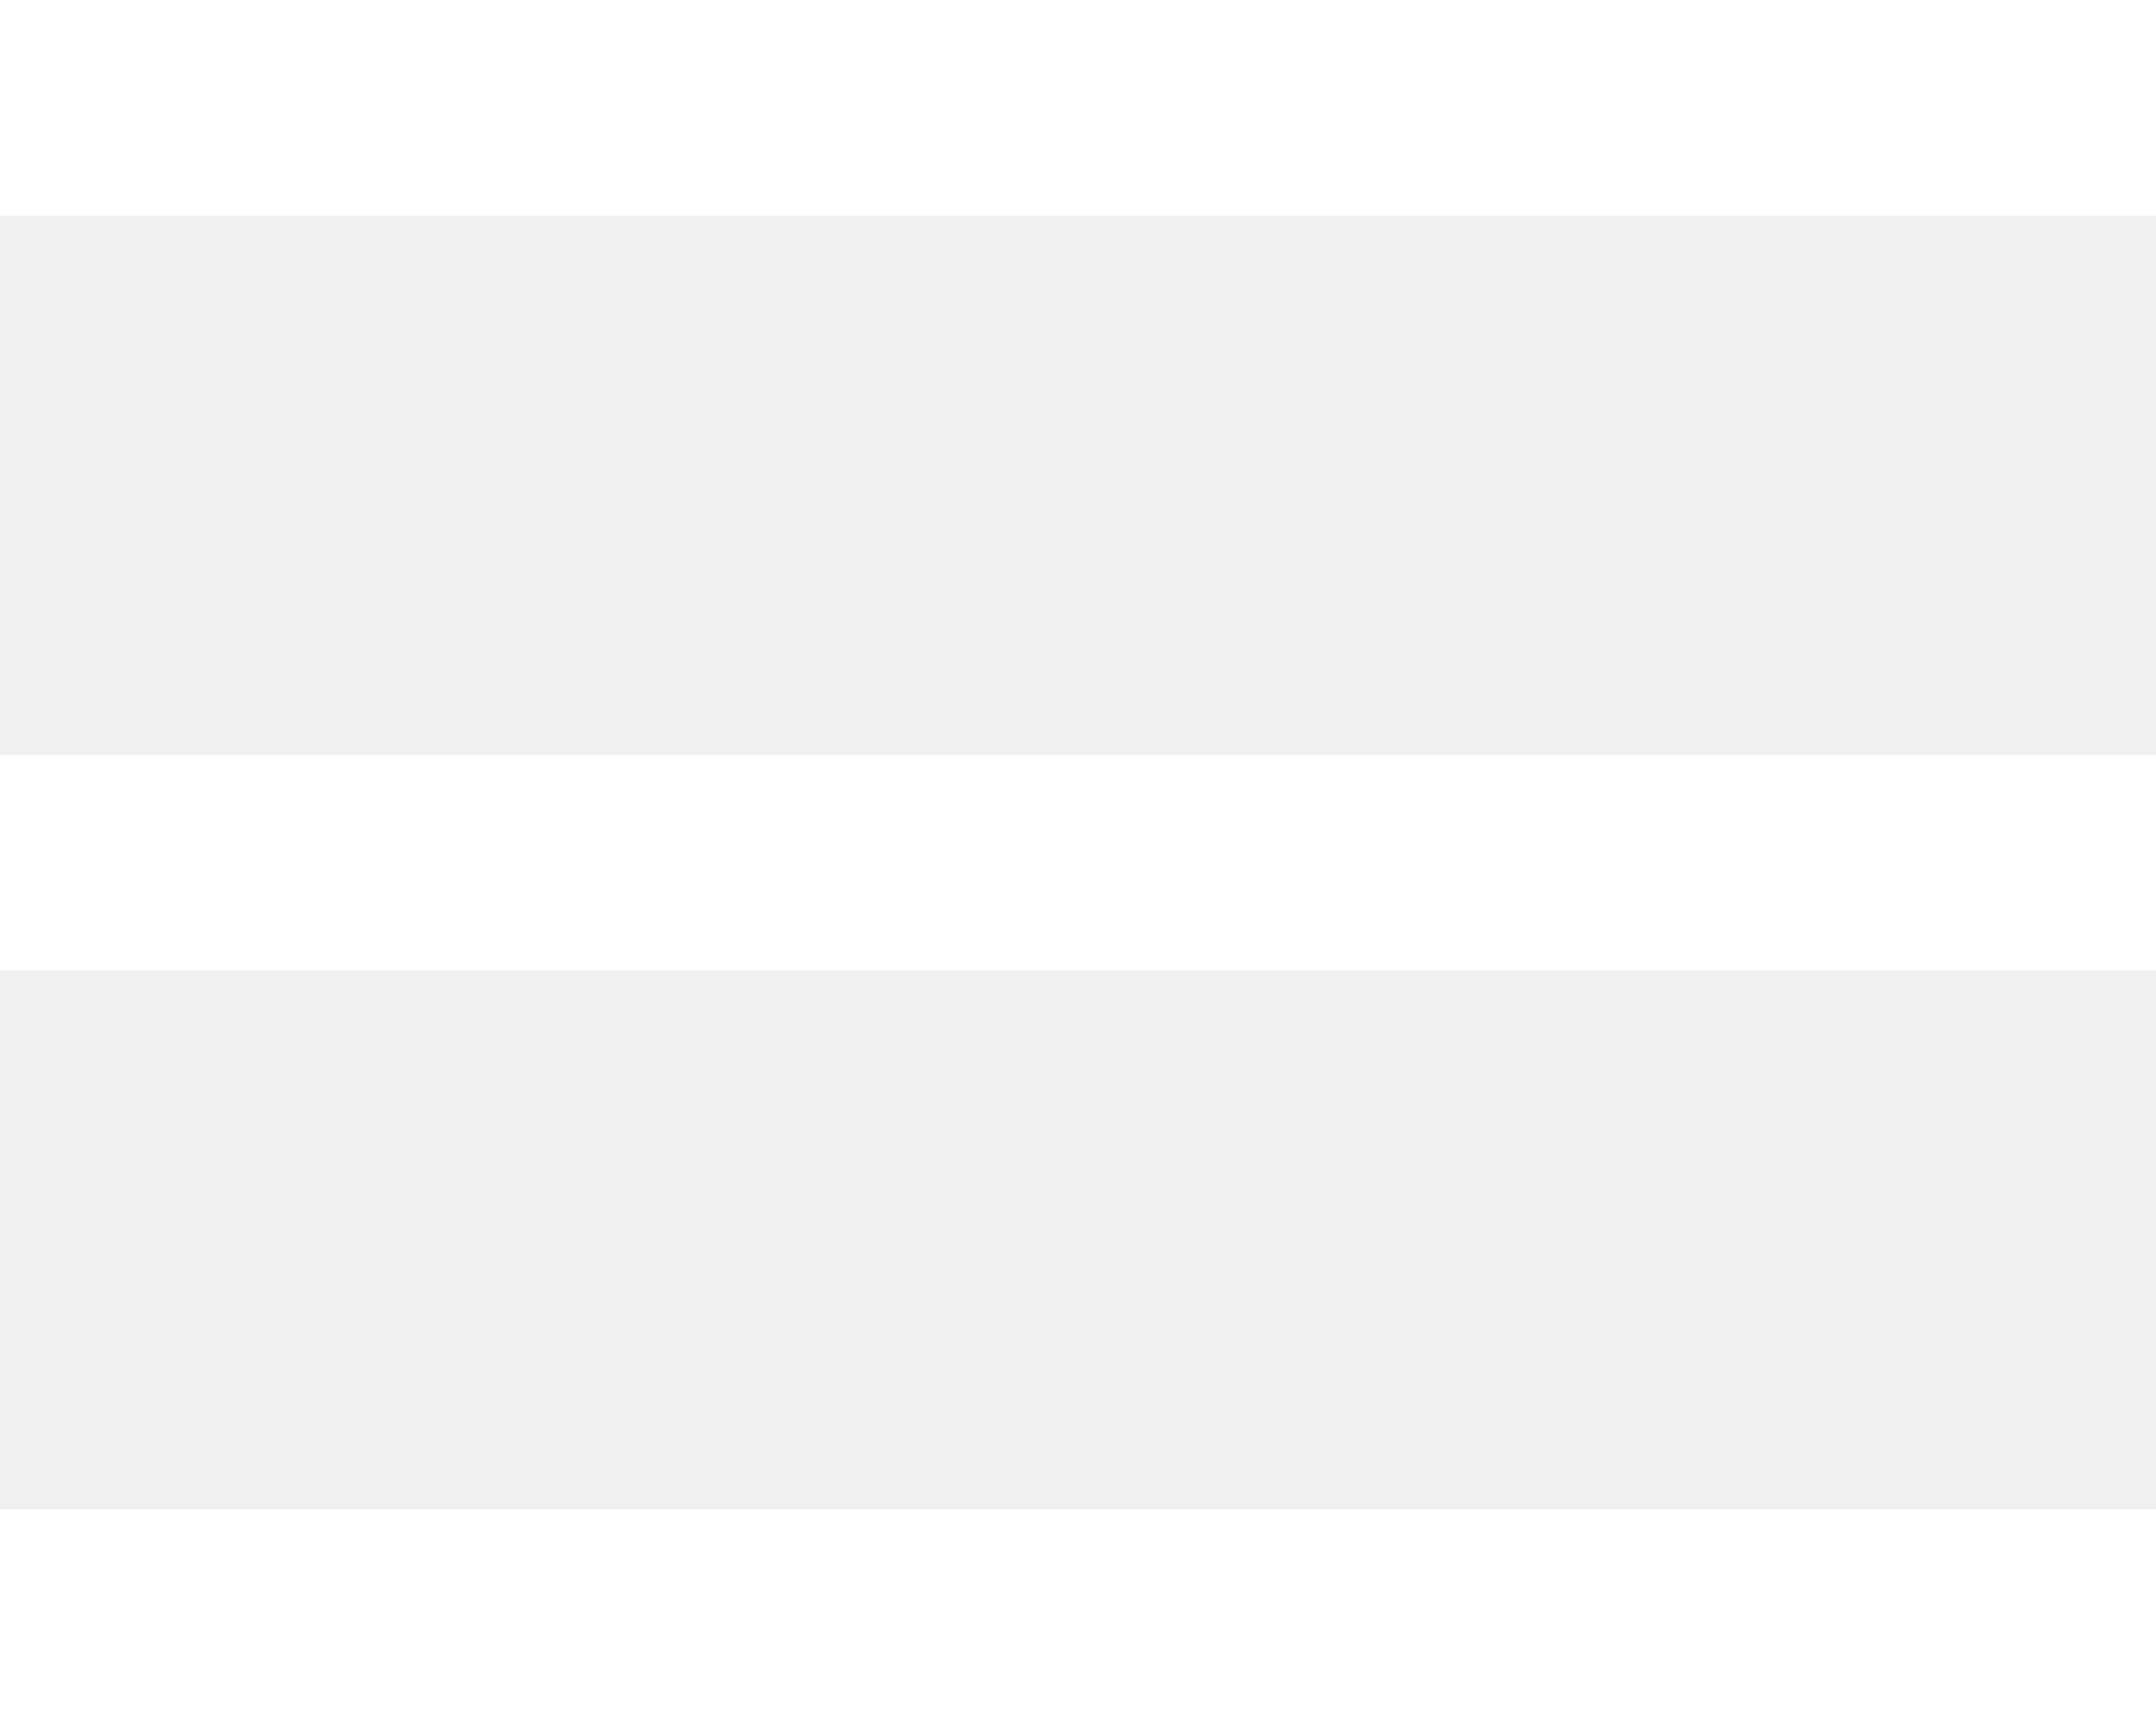
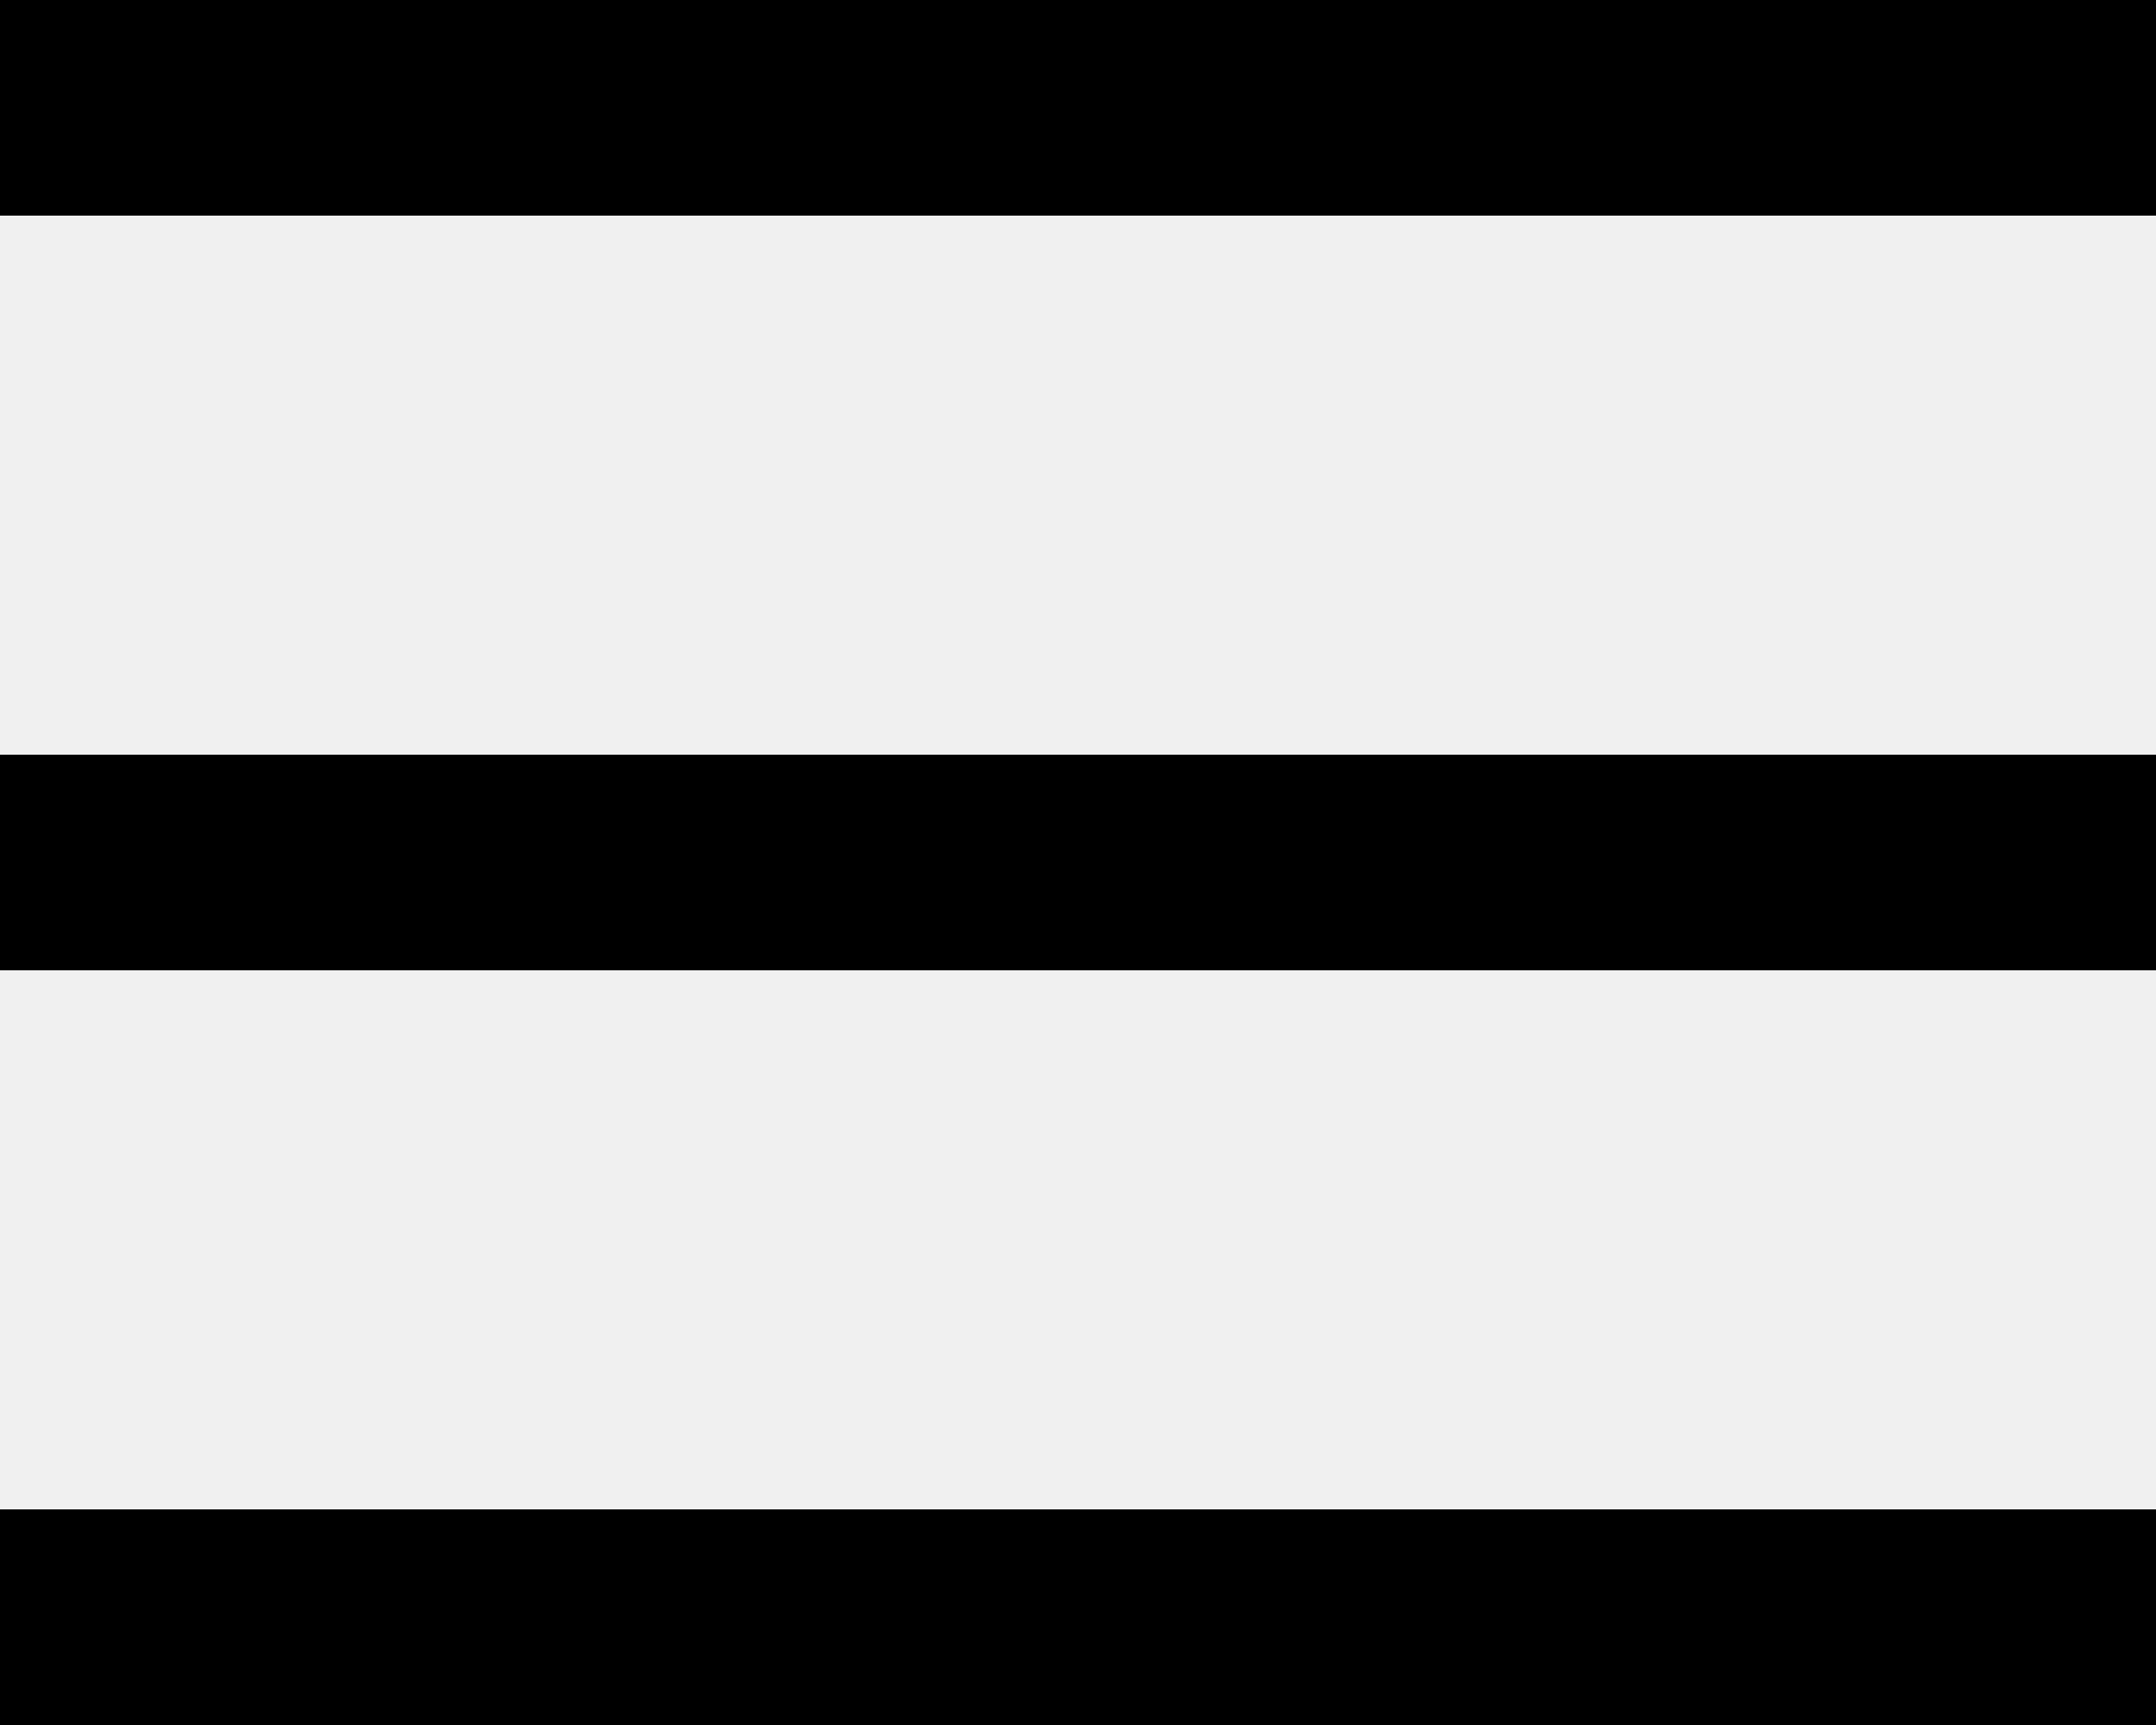
<svg xmlns="http://www.w3.org/2000/svg" width="20" height="16" viewBox="0 0 20 16" fill="none">
-   <rect x="0.5" y="0.5" width="19" height="1" fill="white" stroke="white" />
-   <rect x="0.5" y="7.5" width="19" height="1" fill="white" stroke="white" />
-   <rect x="0.5" y="14.5" width="19" height="1" fill="white" stroke="white" />
+   <rect x="0.5" y="0.5" width="19" height="1" fill="black" stroke="black" />
+   <rect x="0.5" y="7.5" width="19" height="1" fill="black" stroke="black" />
+   <rect x="0.5" y="14.5" width="19" height="1" fill="black" stroke="black" />
</svg>
